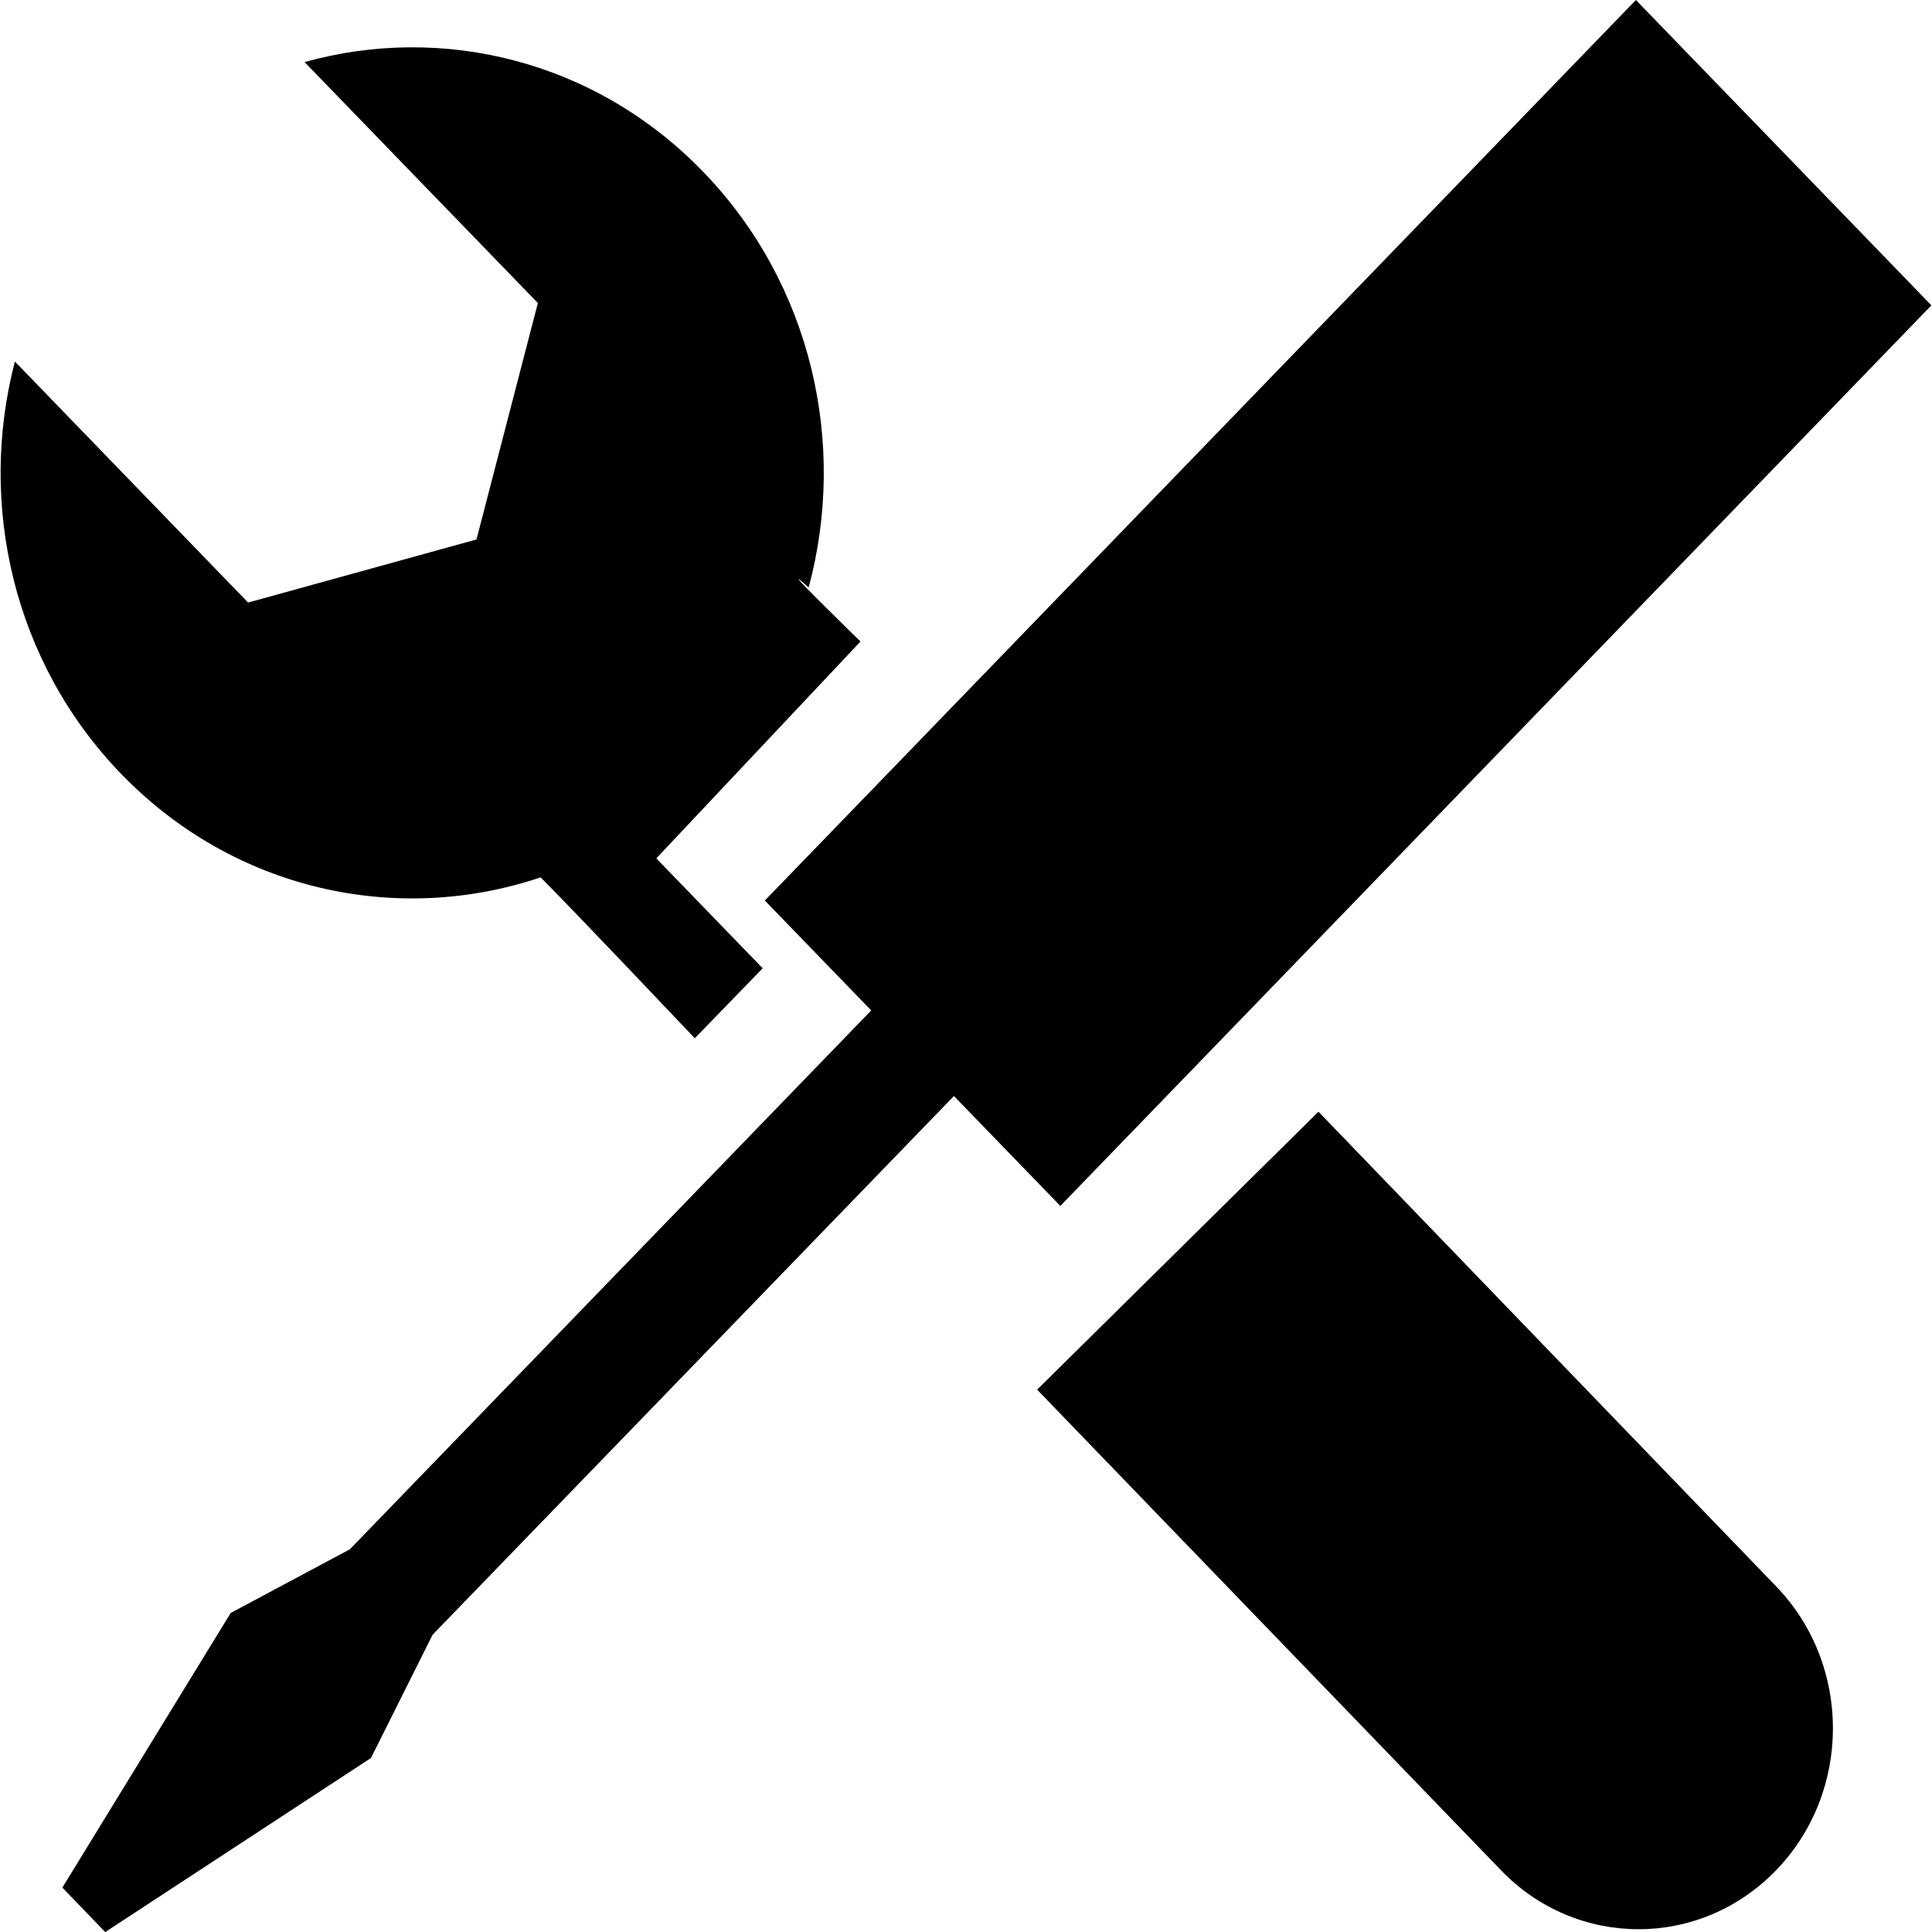
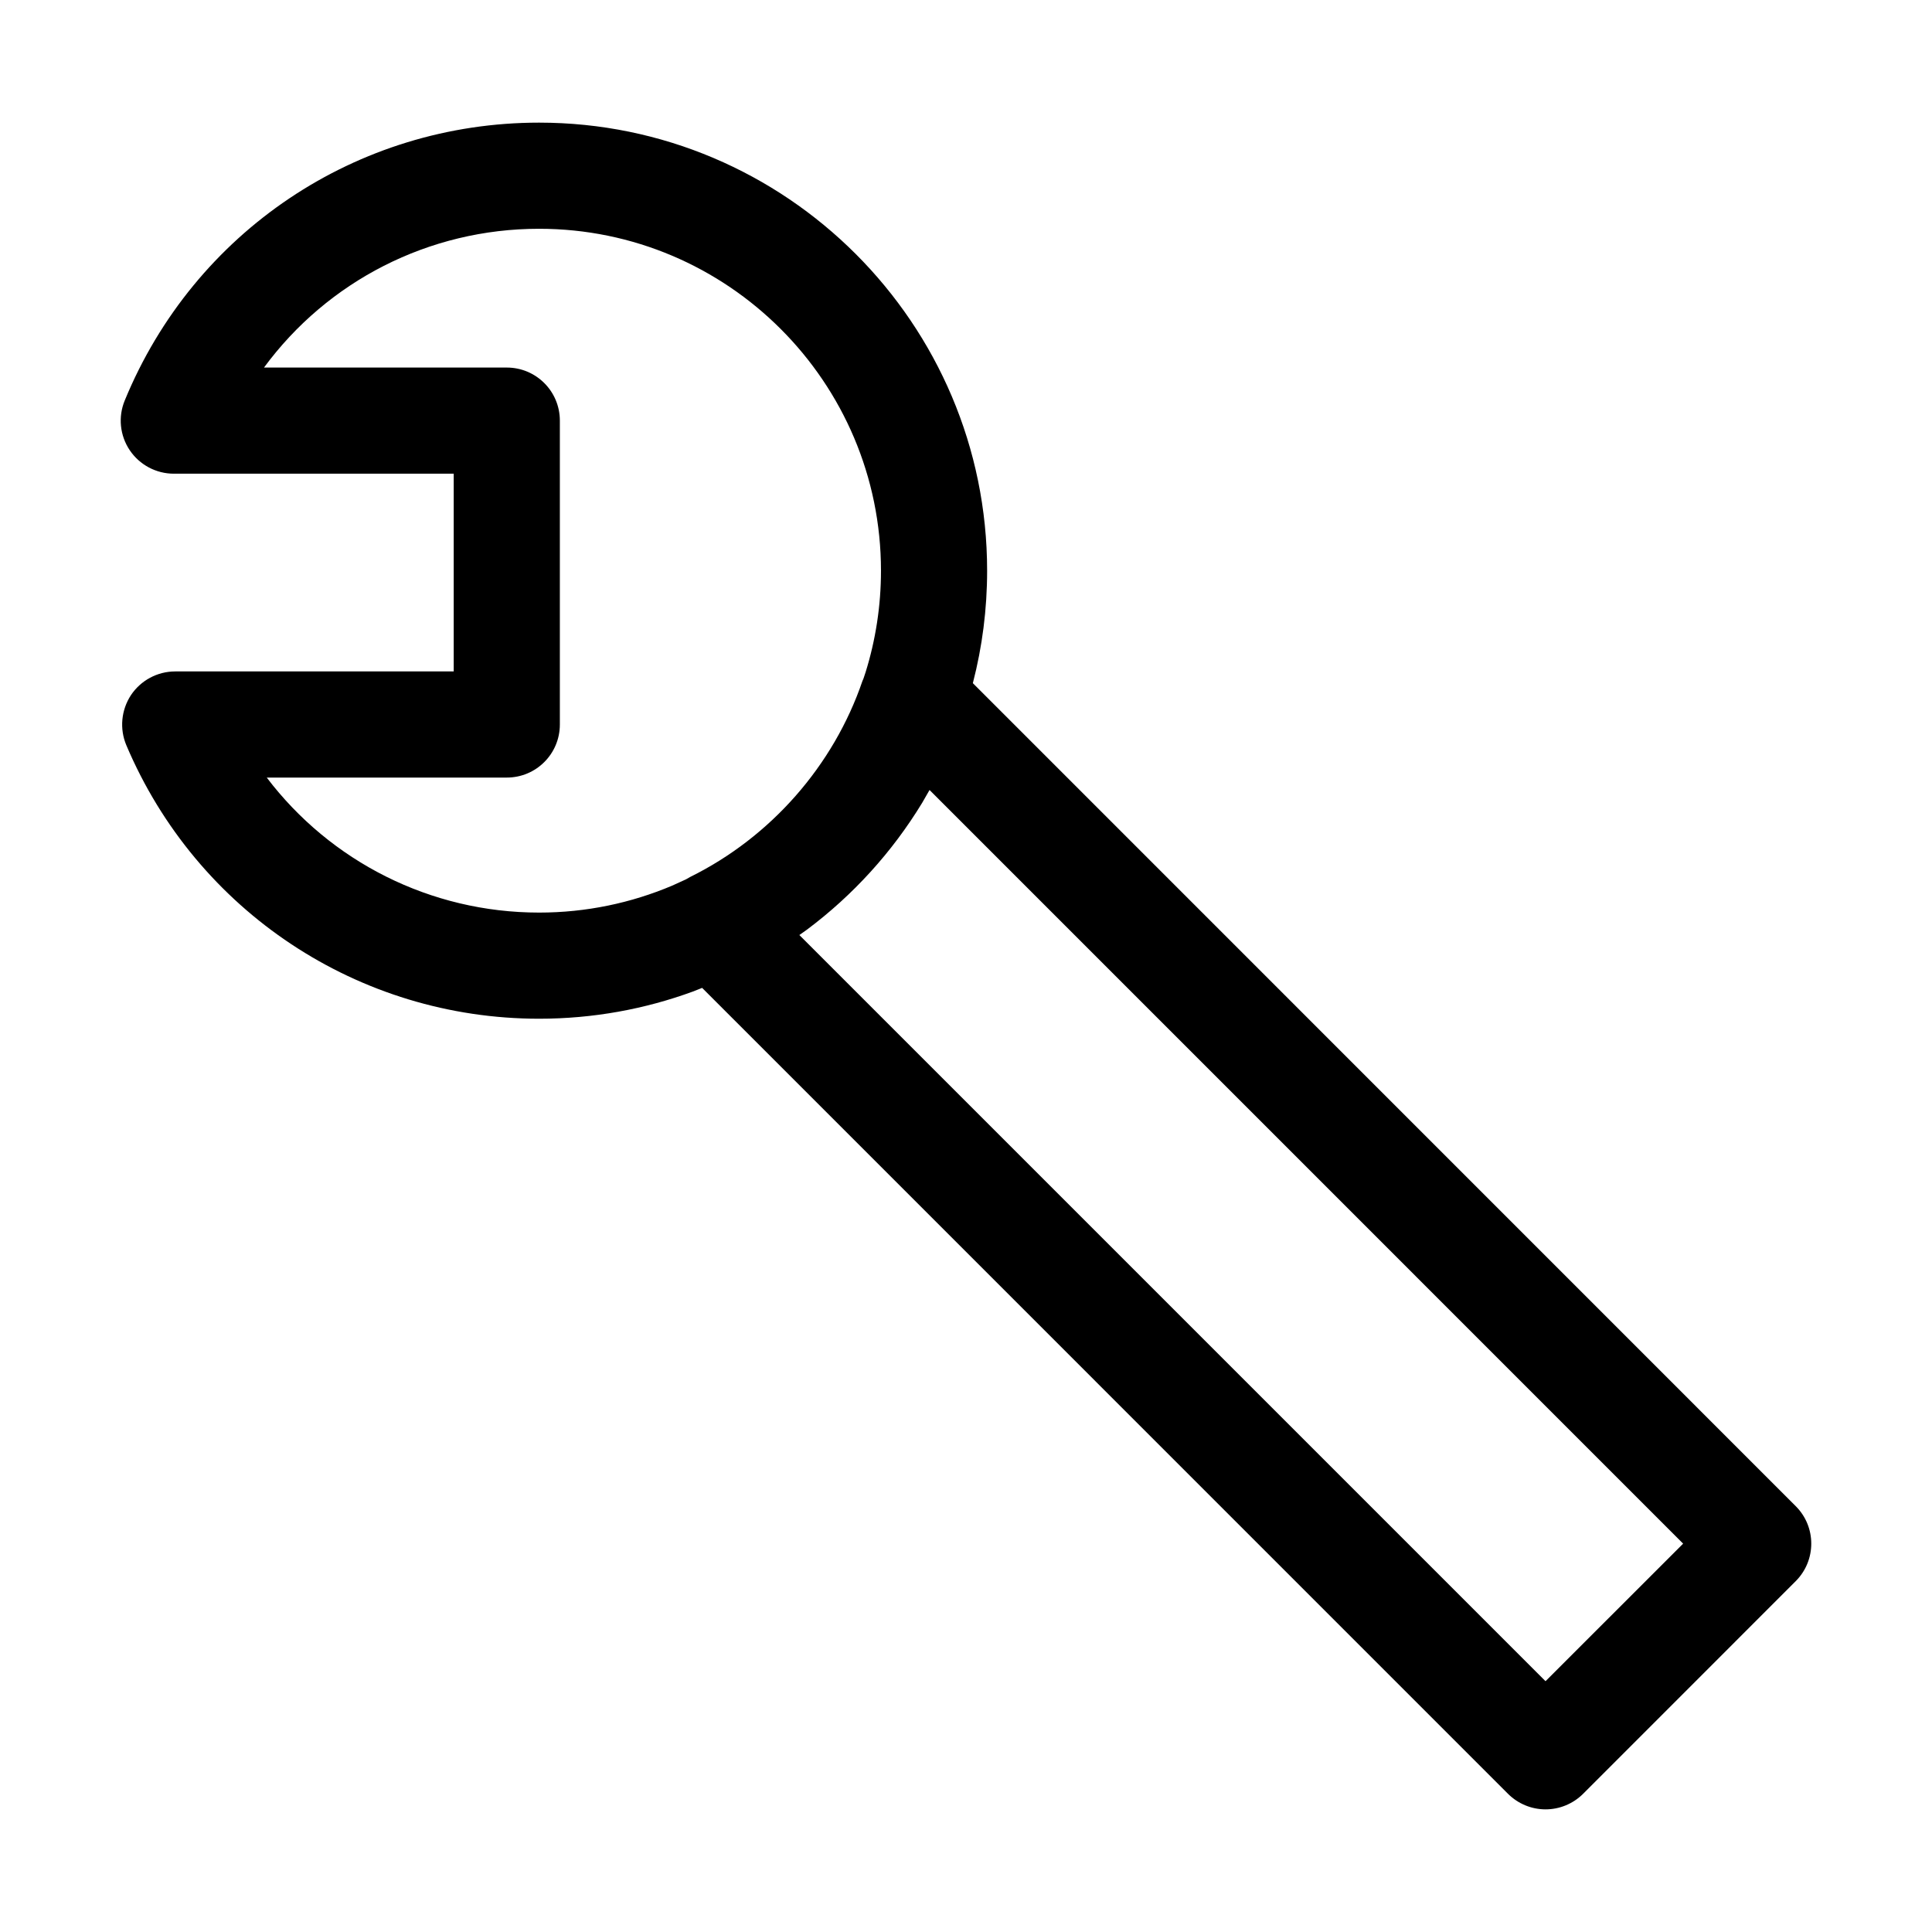
- <svg xmlns="http://www.w3.org/2000/svg" height="1024" width="1024">
-   <path d="M286.547 465.016c16.843 16.812 81.716 85.279 81.716 85.279l35.968-37.093-56.373-58.248L456.072 340.02c0 0-48.842-47.623-27.468-28.655 20.438-75.903 1.812-160.589-55.842-220.243C315.608 31.936 234.392 12.53 161.425 32.904l123.653 127.715-32.53 125.309-121.06 33.438L7.898 191.618c-19.718 75.436-0.969 159.339 56.311 218.556C124.302 472.297 210.83 490.547 286.547 465.016zM698.815 589.231L549.694 736.539l245.932 254.805c20.062 20.812 46.498 31.188 72.872 31.188 26.25 0 52.624-10.375 72.811-31.188 40.249-41.624 40.249-108.997 0-150.62L698.815 589.231zM1023.681 161.838L867.06-0.001 405.387 477.297l56.373 58.248L185.425 821.161l-63.154 33.749-89.217 145.559 22.719 23.562 140.839-92.247 32.655-65.312 276.336-285.554 56.404 58.248L1023.681 161.838z" />
+ <svg xmlns="http://www.w3.org/2000/svg" height="32" width="32" viewBox="0 0 32 32">
+   <g>
+     <path id="path1" transform="rotate(0,16,16) translate(2,2.031193) scale(0.8790103,0.8790103)  " fill="#000000" d="M15.24,12.575L15.101,12.817C14.536,13.746,13.798,14.557,12.931,15.206L12.787,15.308 26.847,29.368 29.44,26.776z M7.883,2C5.799,2,3.895,2.99,2.699,4.615L7.274,4.615C7.827,4.615,8.274,5.063,8.274,5.615L8.274,11.341C8.274,11.894,7.827,12.341,7.274,12.341L2.751,12.341C3.951,13.922 5.834,14.885 7.883,14.885 8.771,14.885 9.618,14.704 10.389,14.378L10.65,14.259 10.731,14.213C12.248,13.463,13.431,12.117,13.976,10.52L13.995,10.476 14.035,10.356C14.223,9.752 14.325,9.109 14.325,8.443 14.325,4.89 11.436,2 7.883,2z M7.883,0C12.538,0 16.325,3.787 16.325,8.443 16.325,9.17 16.233,9.876 16.059,10.55L16.056,10.562 31.561,26.069C31.952,26.459,31.952,27.092,31.561,27.483L27.555,31.49C27.367,31.677 27.113,31.783 26.847,31.783 26.582,31.783 26.328,31.677 26.14,31.49L10.955,16.304 10.783,16.372C9.878,16.704 8.901,16.885 7.883,16.885 4.483,16.885 1.431,14.862 0.105,11.731 -0.025,11.422 0.008,11.069 0.192,10.788 0.378,10.509 0.691,10.341 1.026,10.341L6.274,10.341 6.274,6.615 1,6.615C0.667,6.615 0.355,6.449 0.169,6.172 -0.017,5.895 -0.052,5.544 0.075,5.236 1.382,2.055 4.446,0 7.883,0z" />
+   </g>
</svg>
